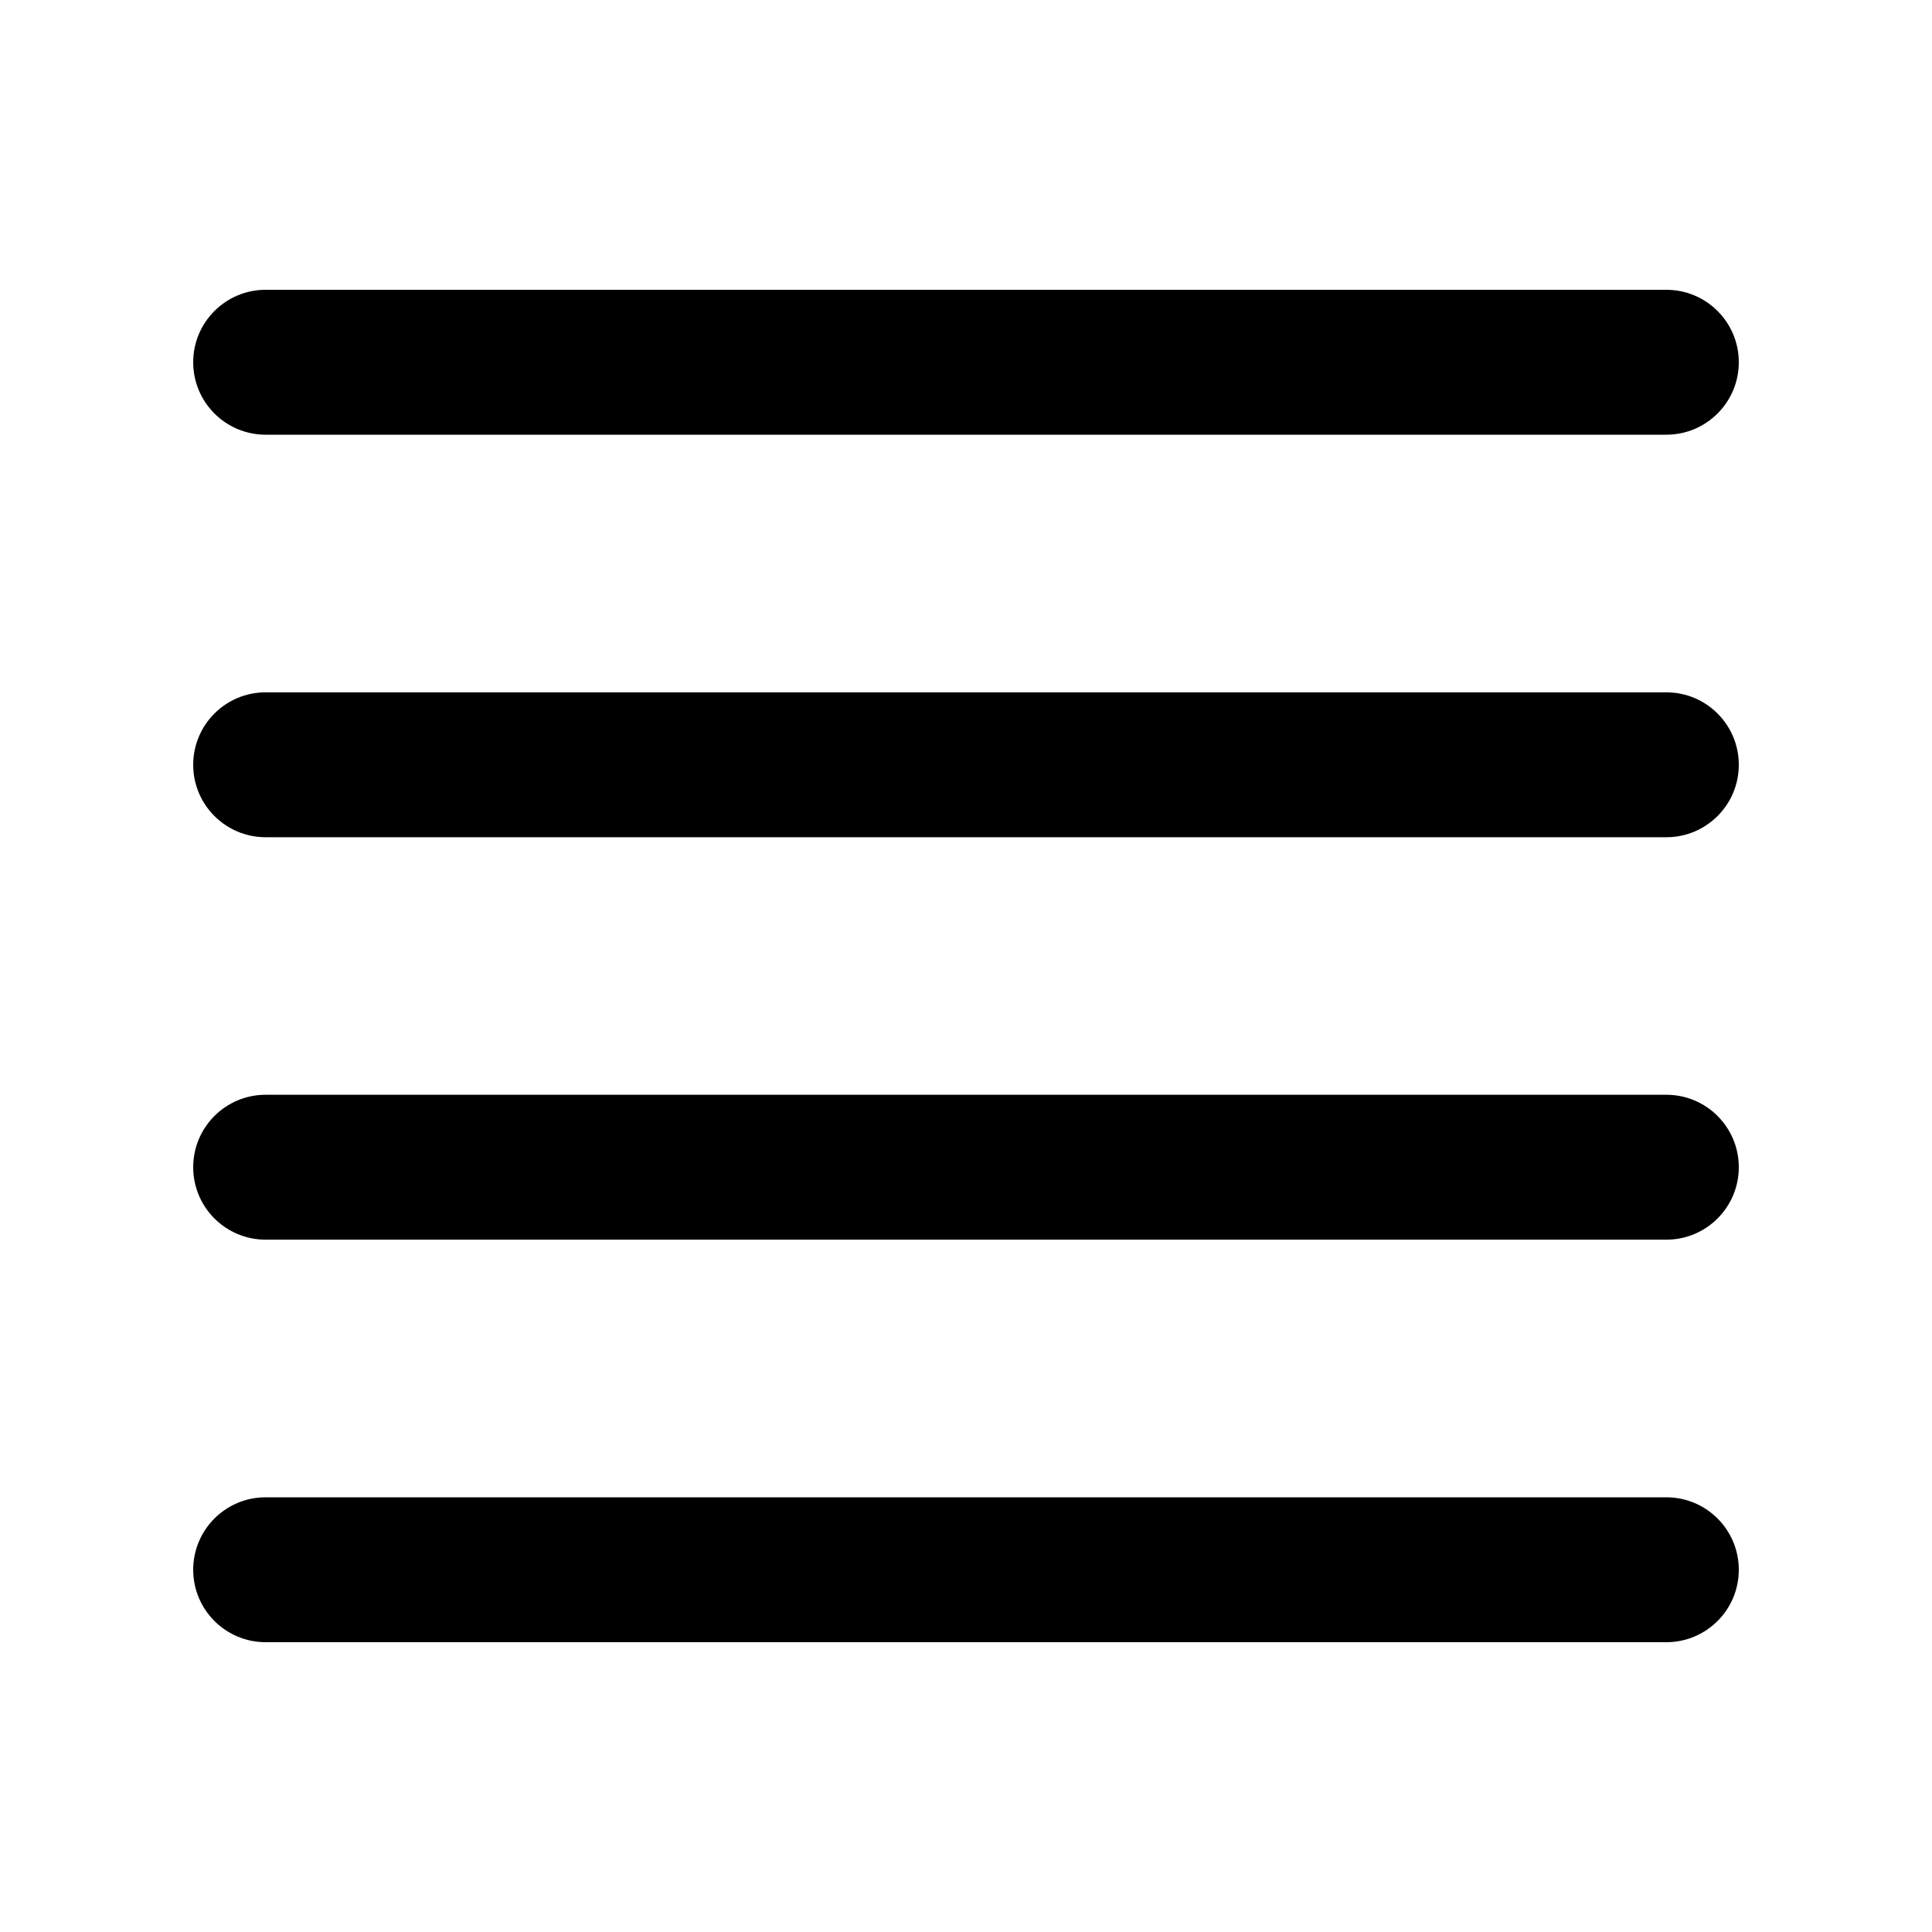
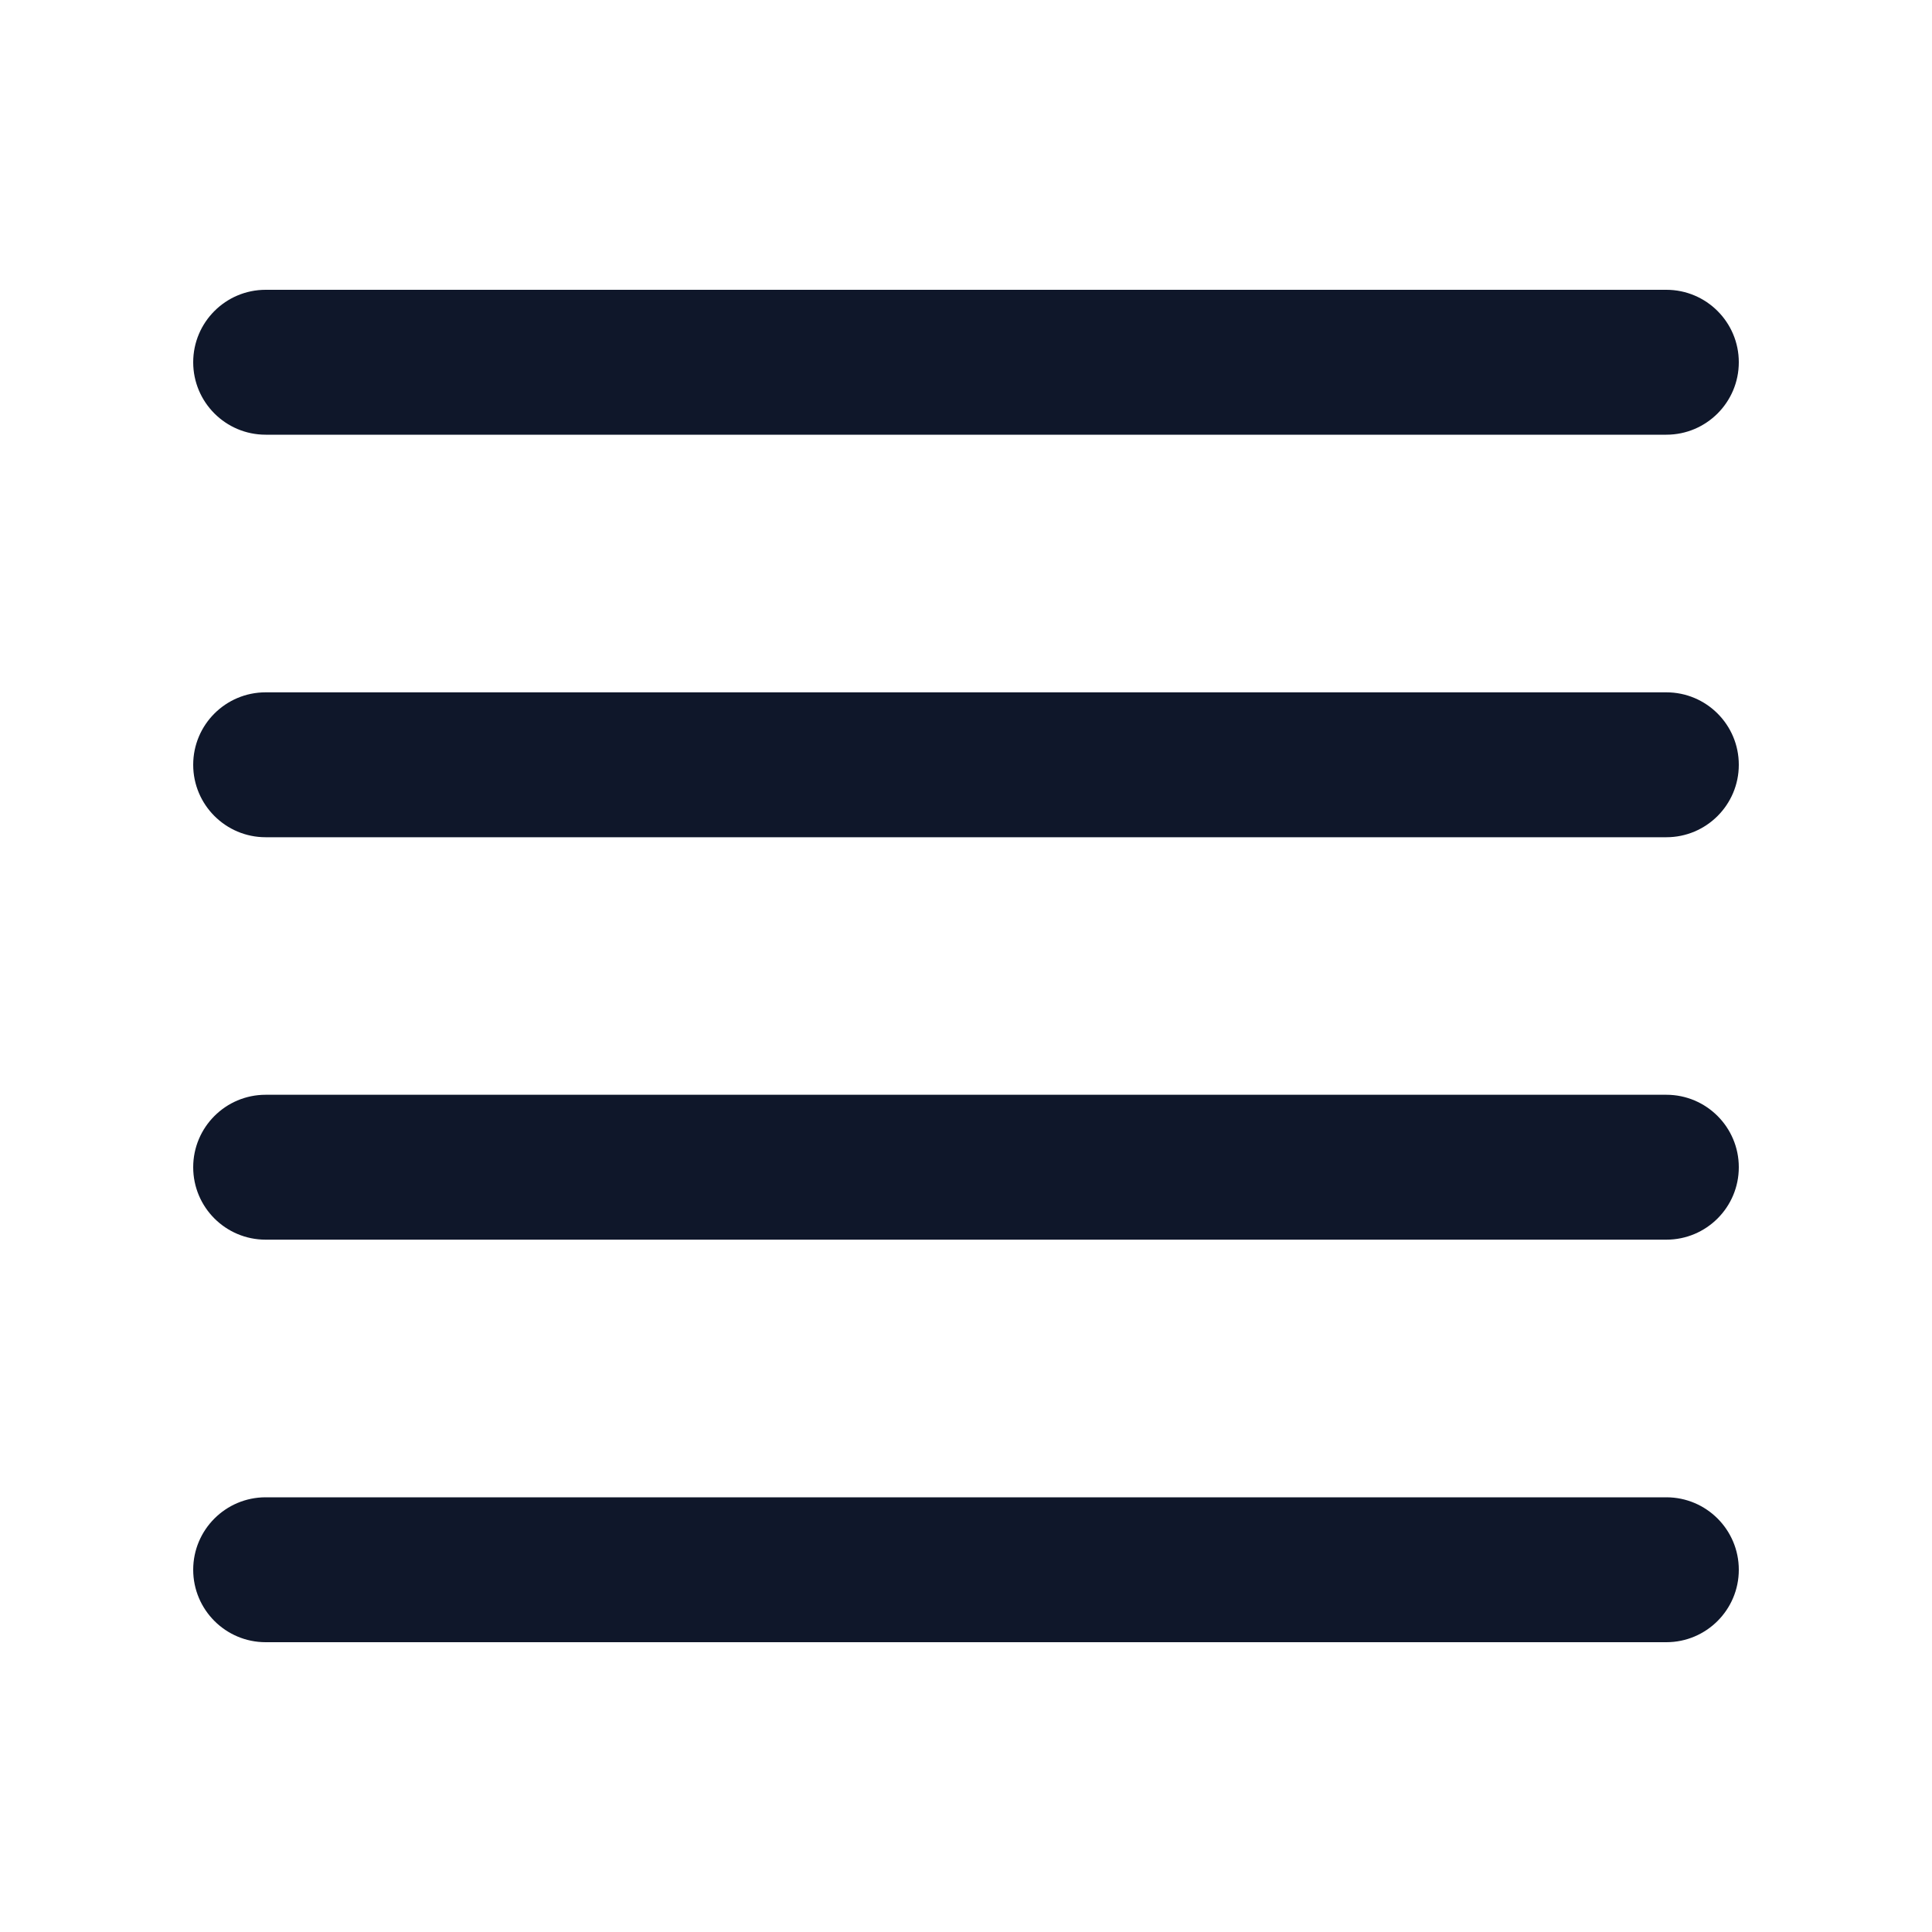
- <svg xmlns="http://www.w3.org/2000/svg" viewBox="0 0 20 20" fill="currentColor" aria-hidden="true">
-   <path fill-rule="evenodd" d="M2 3.75A.75.75 0 012.75 3h14.5a.75.75 0 010 1.5H2.75A.75.75 0 012 3.75zm0 4.167a.75.75 0 01.75-.75h14.5a.75.75 0 010 1.5H2.75a.75.75 0 01-.75-.75zm0 4.166a.75.75 0 01.75-.75h14.5a.75.75 0 010 1.5H2.75a.75.75 0 01-.75-.75zm0 4.167a.75.75 0 01.75-.75h14.5a.75.75 0 010 1.5H2.75a.75.75 0 01-.75-.75z" clip-rule="evenodd" />
+ <svg xmlns="http://www.w3.org/2000/svg" width="20" height="20" viewBox="0 0 20 20" fill="none">
+   <path fill-rule="evenodd" clip-rule="evenodd" d="M2 3.75C2 3.336 2.336 3 2.75 3H17.25C17.664 3 18 3.336 18 3.75C18 4.164 17.664 4.5 17.25 4.5H2.75C2.336 4.5 2 4.164 2 3.75ZM2 7.917C2 7.502 2.336 7.167 2.75 7.167H17.25C17.664 7.167 18 7.502 18 7.917C18 8.331 17.664 8.667 17.25 8.667H2.75C2.336 8.667 2 8.331 2 7.917ZM2 12.083C2 11.669 2.336 11.333 2.75 11.333H17.25C17.664 11.333 18 11.669 18 12.083C18 12.498 17.664 12.833 17.25 12.833H2.75C2.336 12.833 2 12.498 2 12.083ZM2 16.25C2 15.836 2.336 15.5 2.75 15.5H17.25C17.664 15.5 18 15.836 18 16.25C18 16.664 17.664 17 17.25 17H2.75C2.336 17 2 16.664 2 16.25Z" fill="#0F172A" />
</svg>
